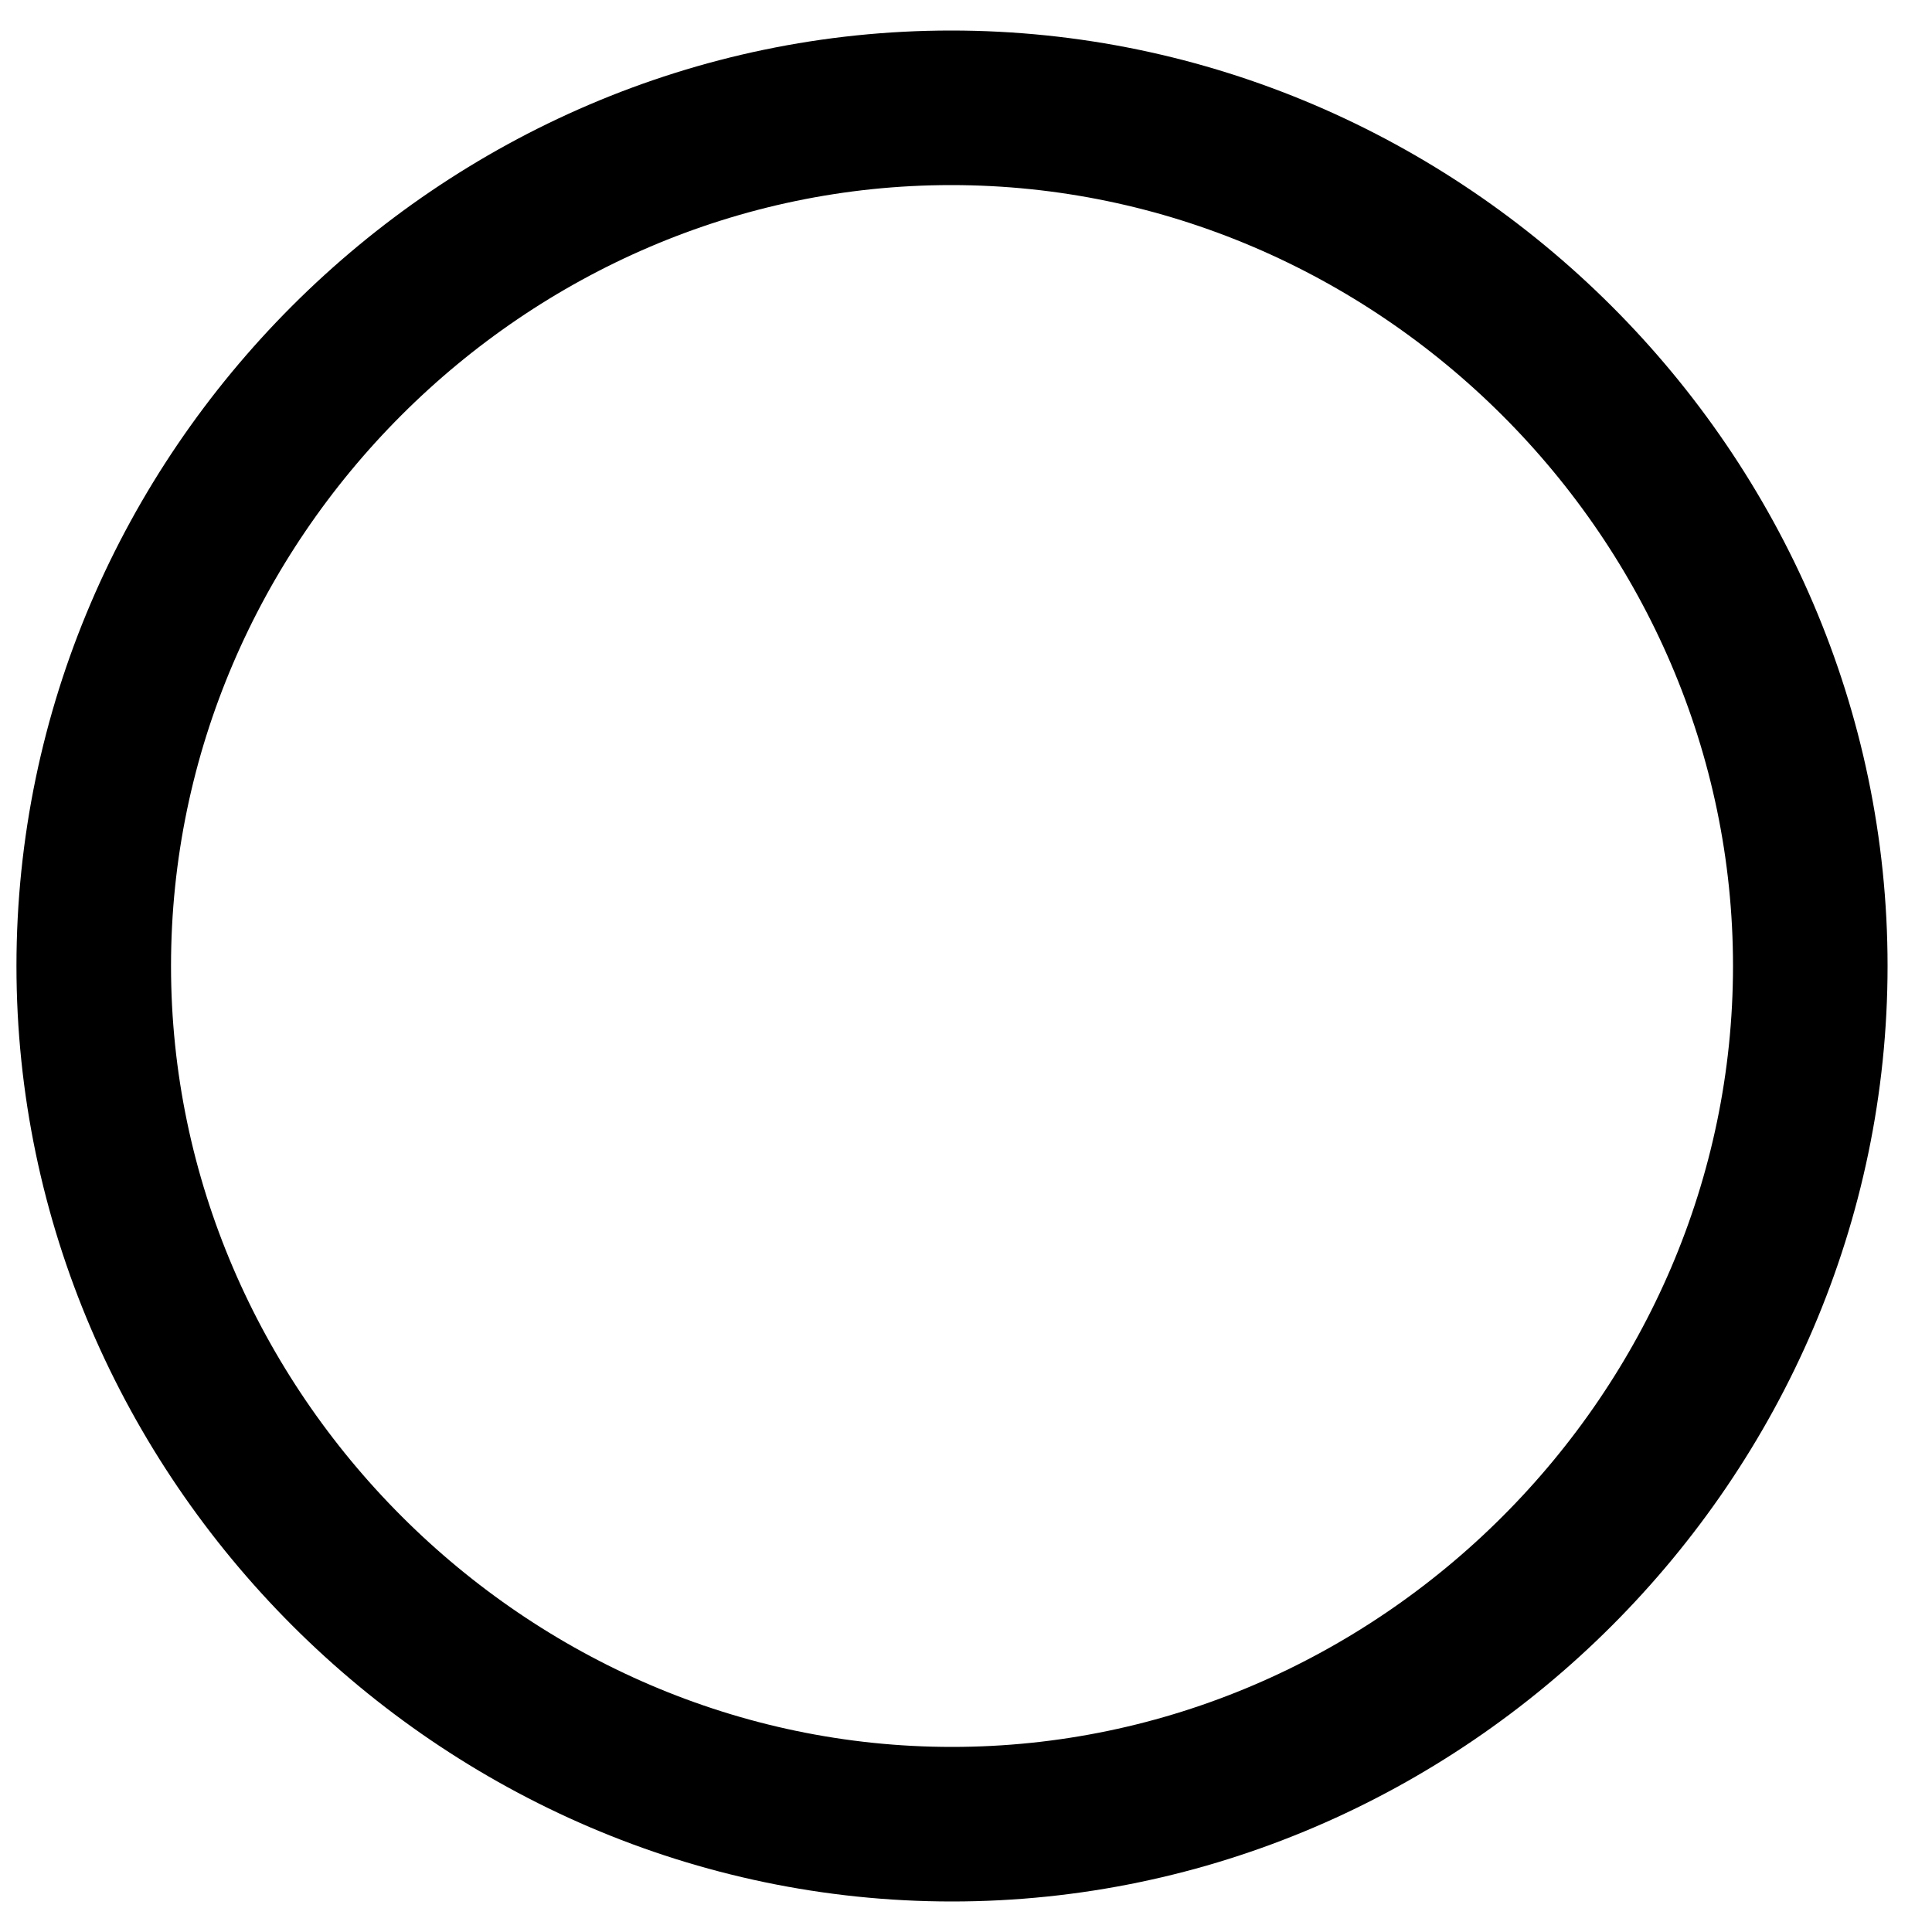
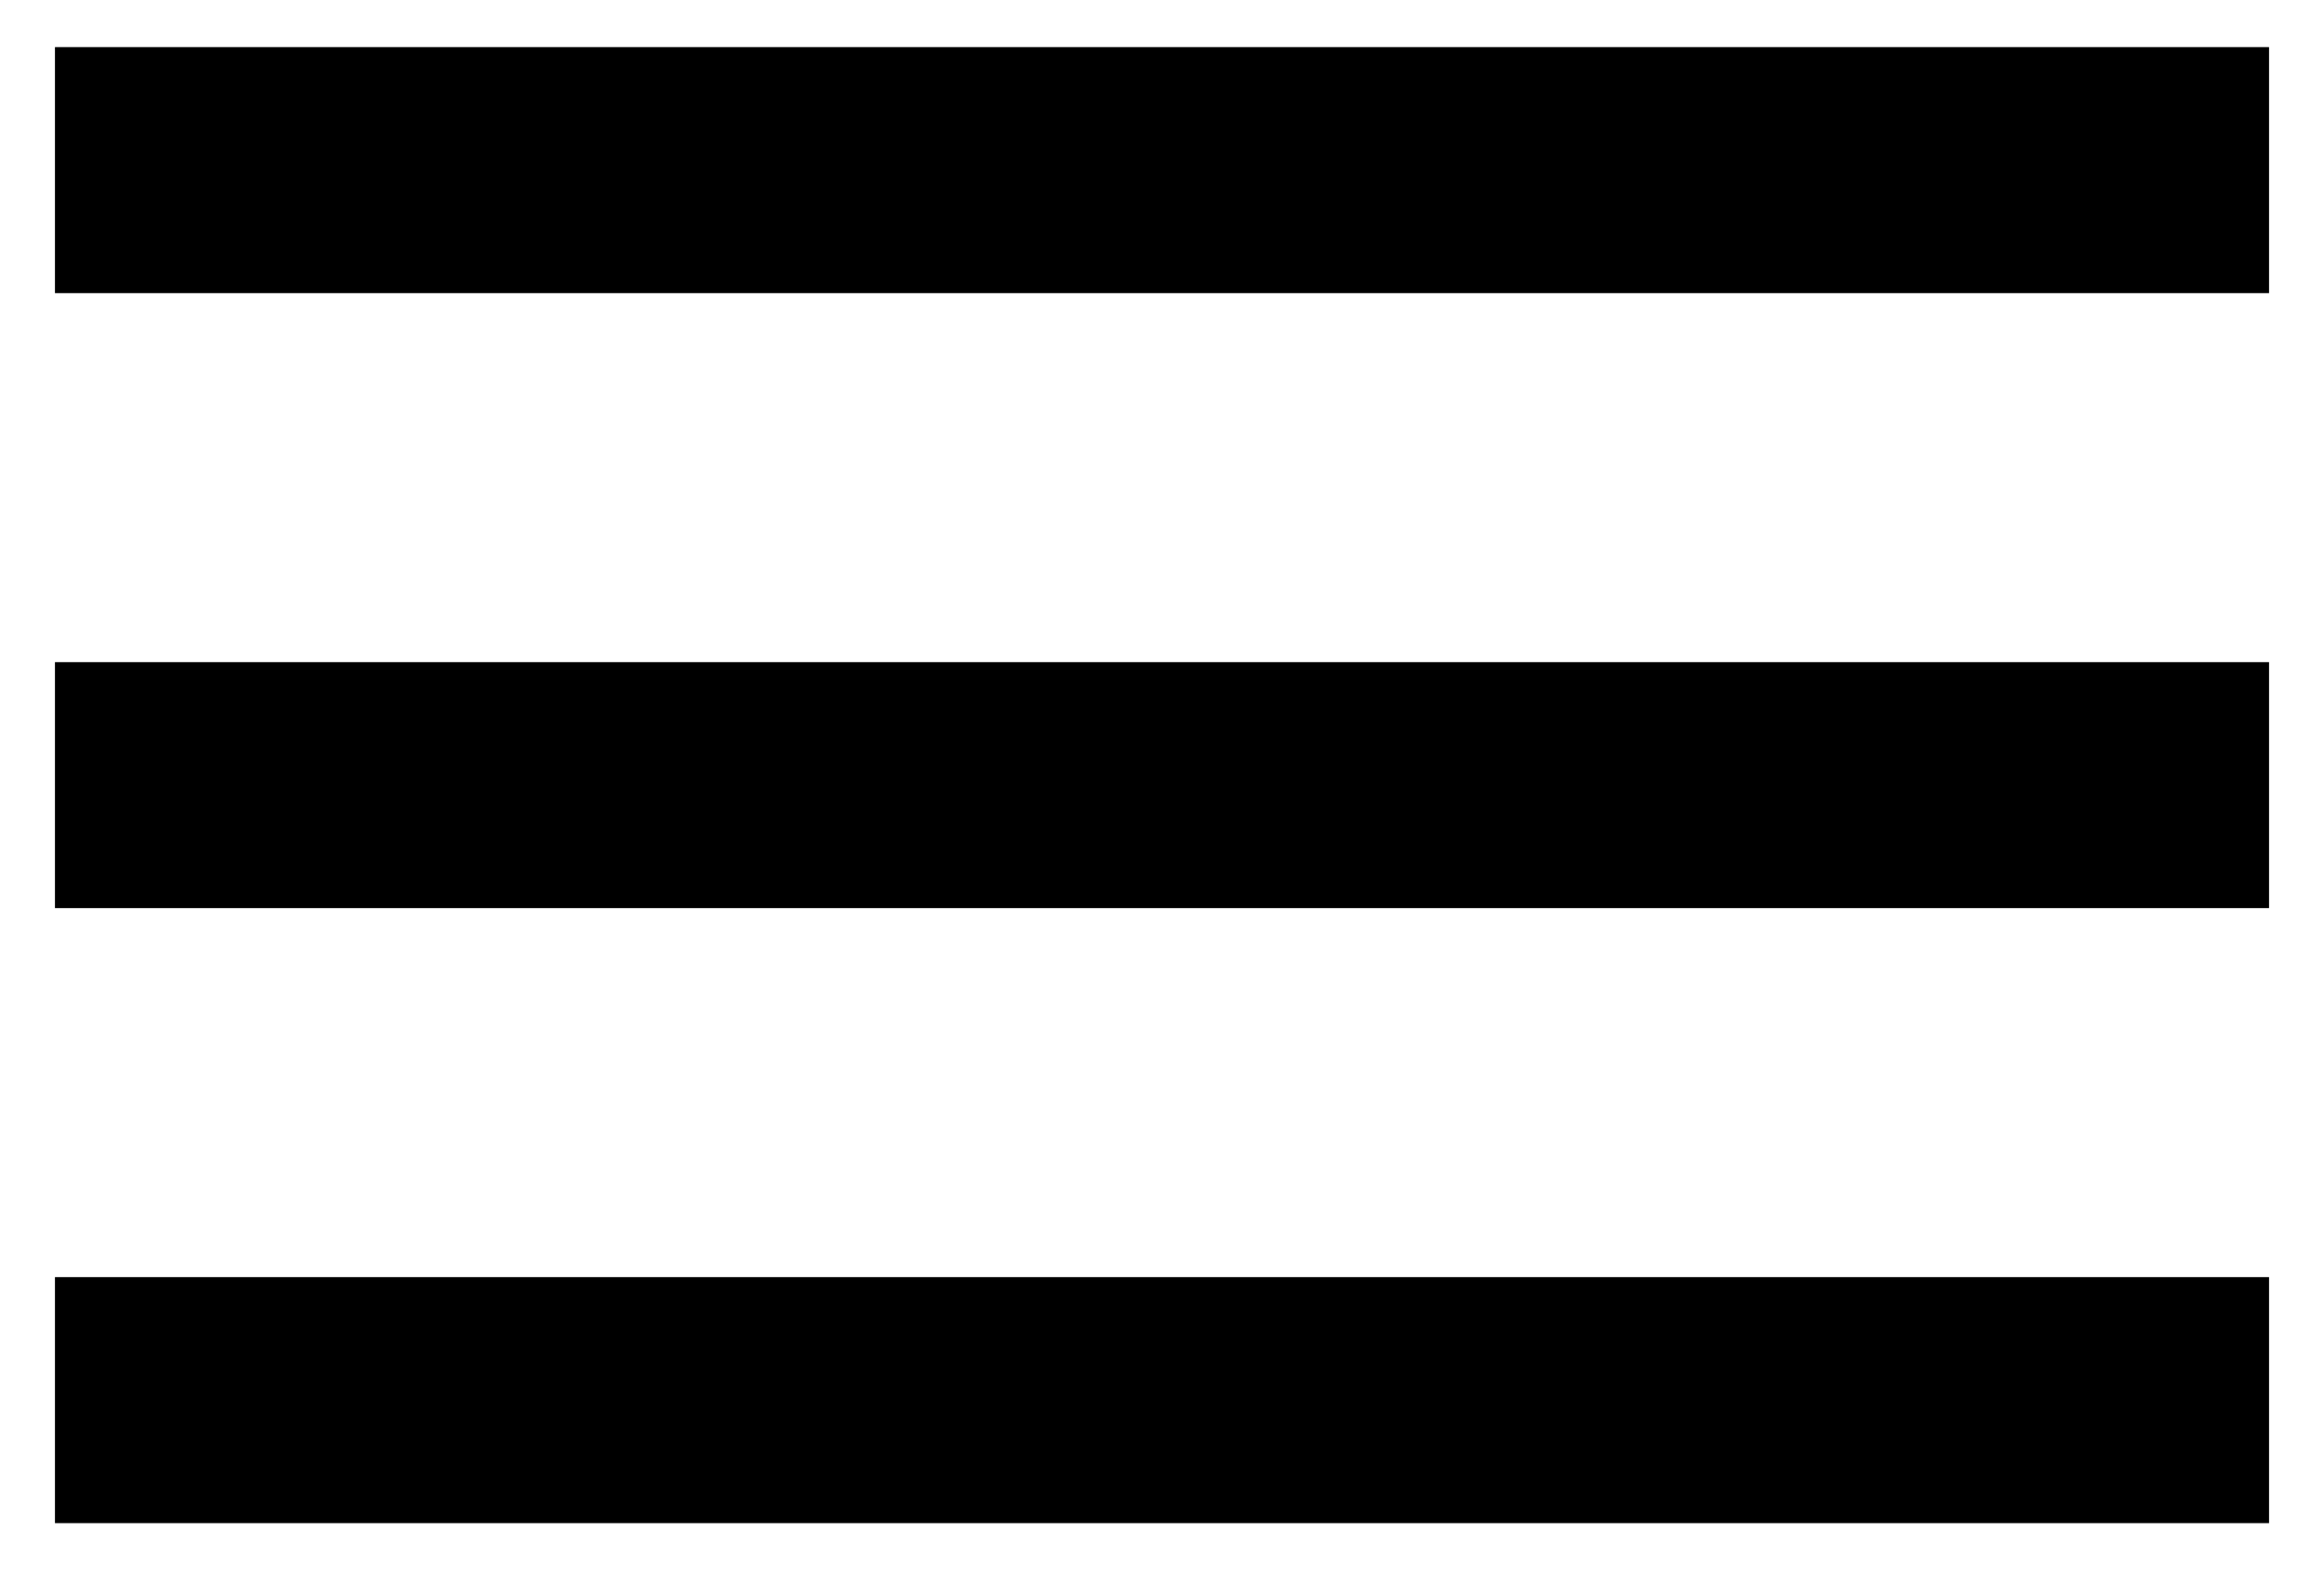
- <svg xmlns="http://www.w3.org/2000/svg" width="25" height="25" viewBox="0 0 25 25" fill="none">
-   <path d="M23.425 12.499C23.425 18.57 18.397 23.605 12.318 23.605C6.25 23.605 1.213 18.569 1.213 12.499C1.213 6.42 6.241 1.395 12.308 1.395C18.389 1.395 23.425 6.421 23.425 12.499Z" stroke="black" stroke-width="2" />
+ <svg xmlns="http://www.w3.org/2000/svg" width="37" height="25" viewBox="0 0 37 25" fill="none">
+   <path d="M0.875 24.25H36.125V20.333H0.875V24.25ZM0.875 14.458H36.125V10.542H0.875V14.458ZM0.875 0.75V4.667H36.125V0.75H0.875Z" fill="black" />
</svg>
